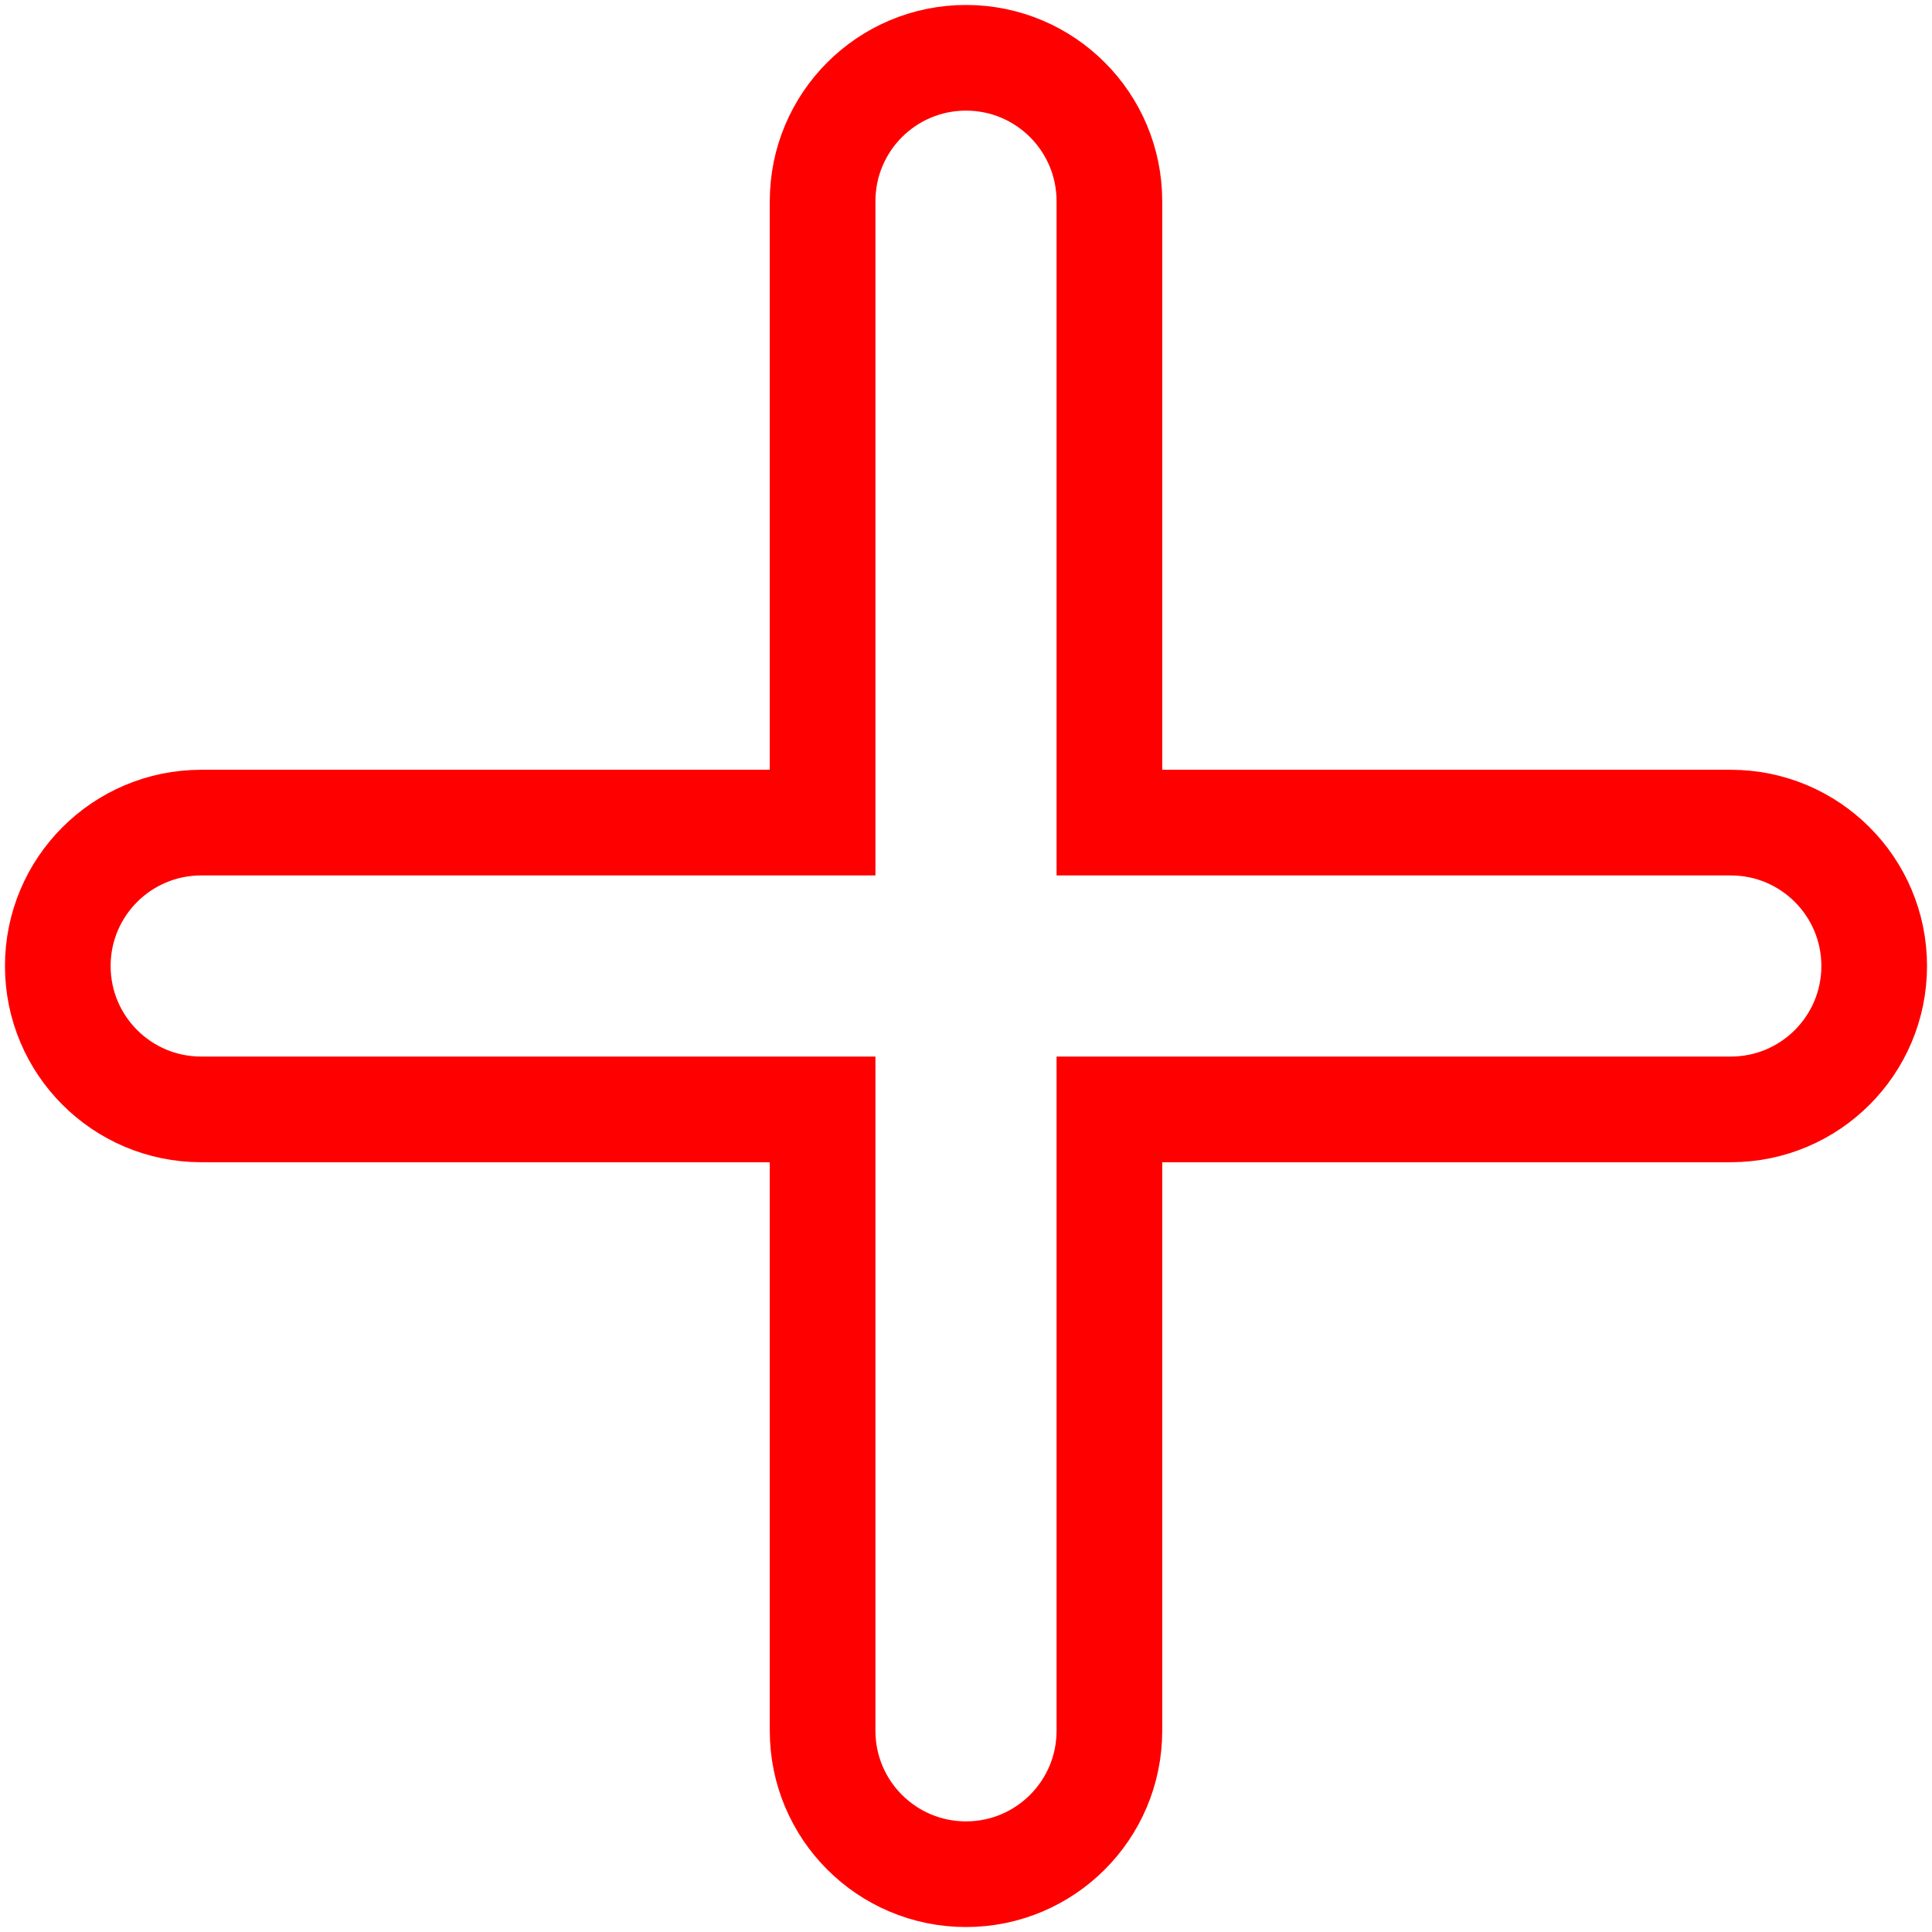
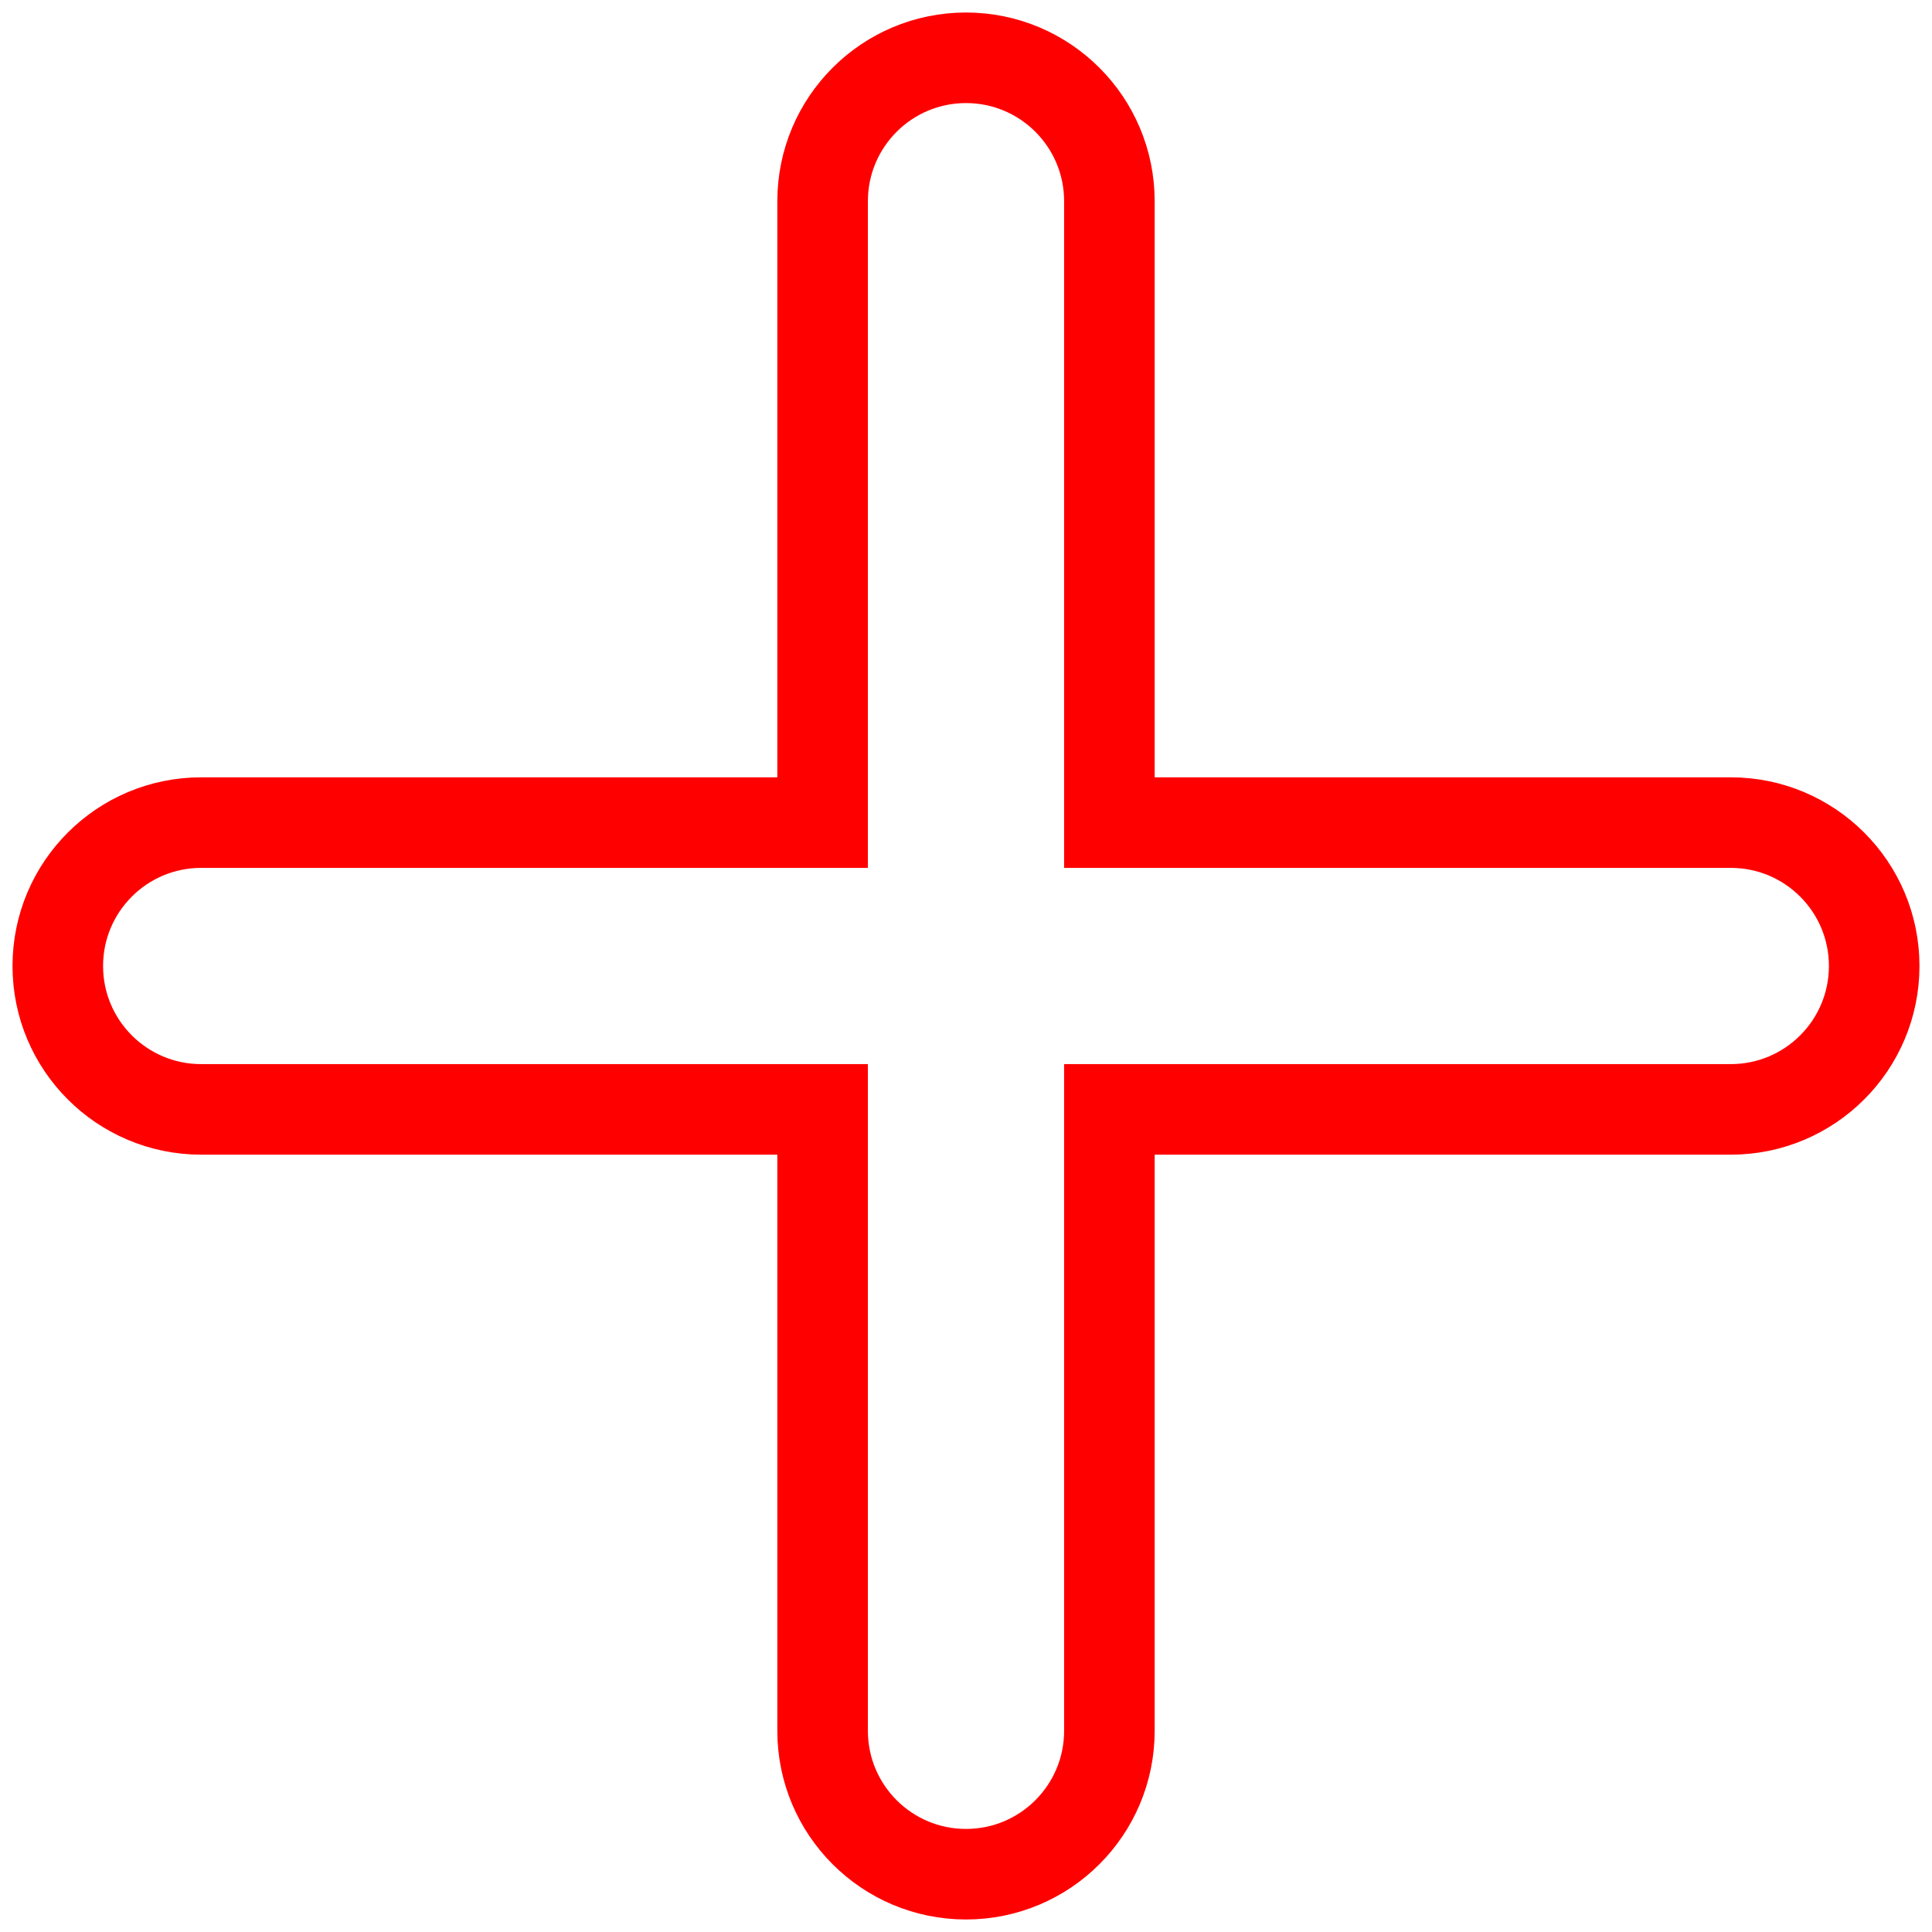
<svg xmlns="http://www.w3.org/2000/svg" version="1.1" id="Calque_1" x="0px" y="0px" width="128px" height="128px" viewBox="0 0 128 128" enable-background="new 0 0 128 128" xml:space="preserve">
  <g id="Calque_1_1_" display="none">
</g>
-   <path fill="none" stroke="#FF0000" stroke-width="7" stroke-miterlimit="10" d="M114.67,54.5H73.5V13.329c0-5.247-4.253-9.5-9.5-9.5  s-9.5,4.253-9.5,9.5V54.5H13.329c-5.247,0-9.5,4.253-9.5,9.5c0,5.247,4.253,9.5,9.5,9.5H54.5v41.171c0,5.247,4.253,9.5,9.5,9.5  s9.5-4.253,9.5-9.5V73.5h41.17c5.247,0,9.5-4.253,9.5-9.5C124.17,58.753,119.917,54.5,114.67,54.5z" />
+   <path fill="none" stroke="#FF0000" stroke-width="6" stroke-miterlimit="10" d="M114.67,54.5H73.5V13.329c0-5.247-4.253-9.5-9.5-9.5  s-9.5,4.253-9.5,9.5V54.5H13.329c-5.247,0-9.5,4.253-9.5,9.5c0,5.247,4.253,9.5,9.5,9.5H54.5v41.171c0,5.247,4.253,9.5,9.5,9.5  s9.5-4.253,9.5-9.5V73.5h41.17c5.247,0,9.5-4.253,9.5-9.5C124.17,58.753,119.917,54.5,114.67,54.5z" />
</svg>
